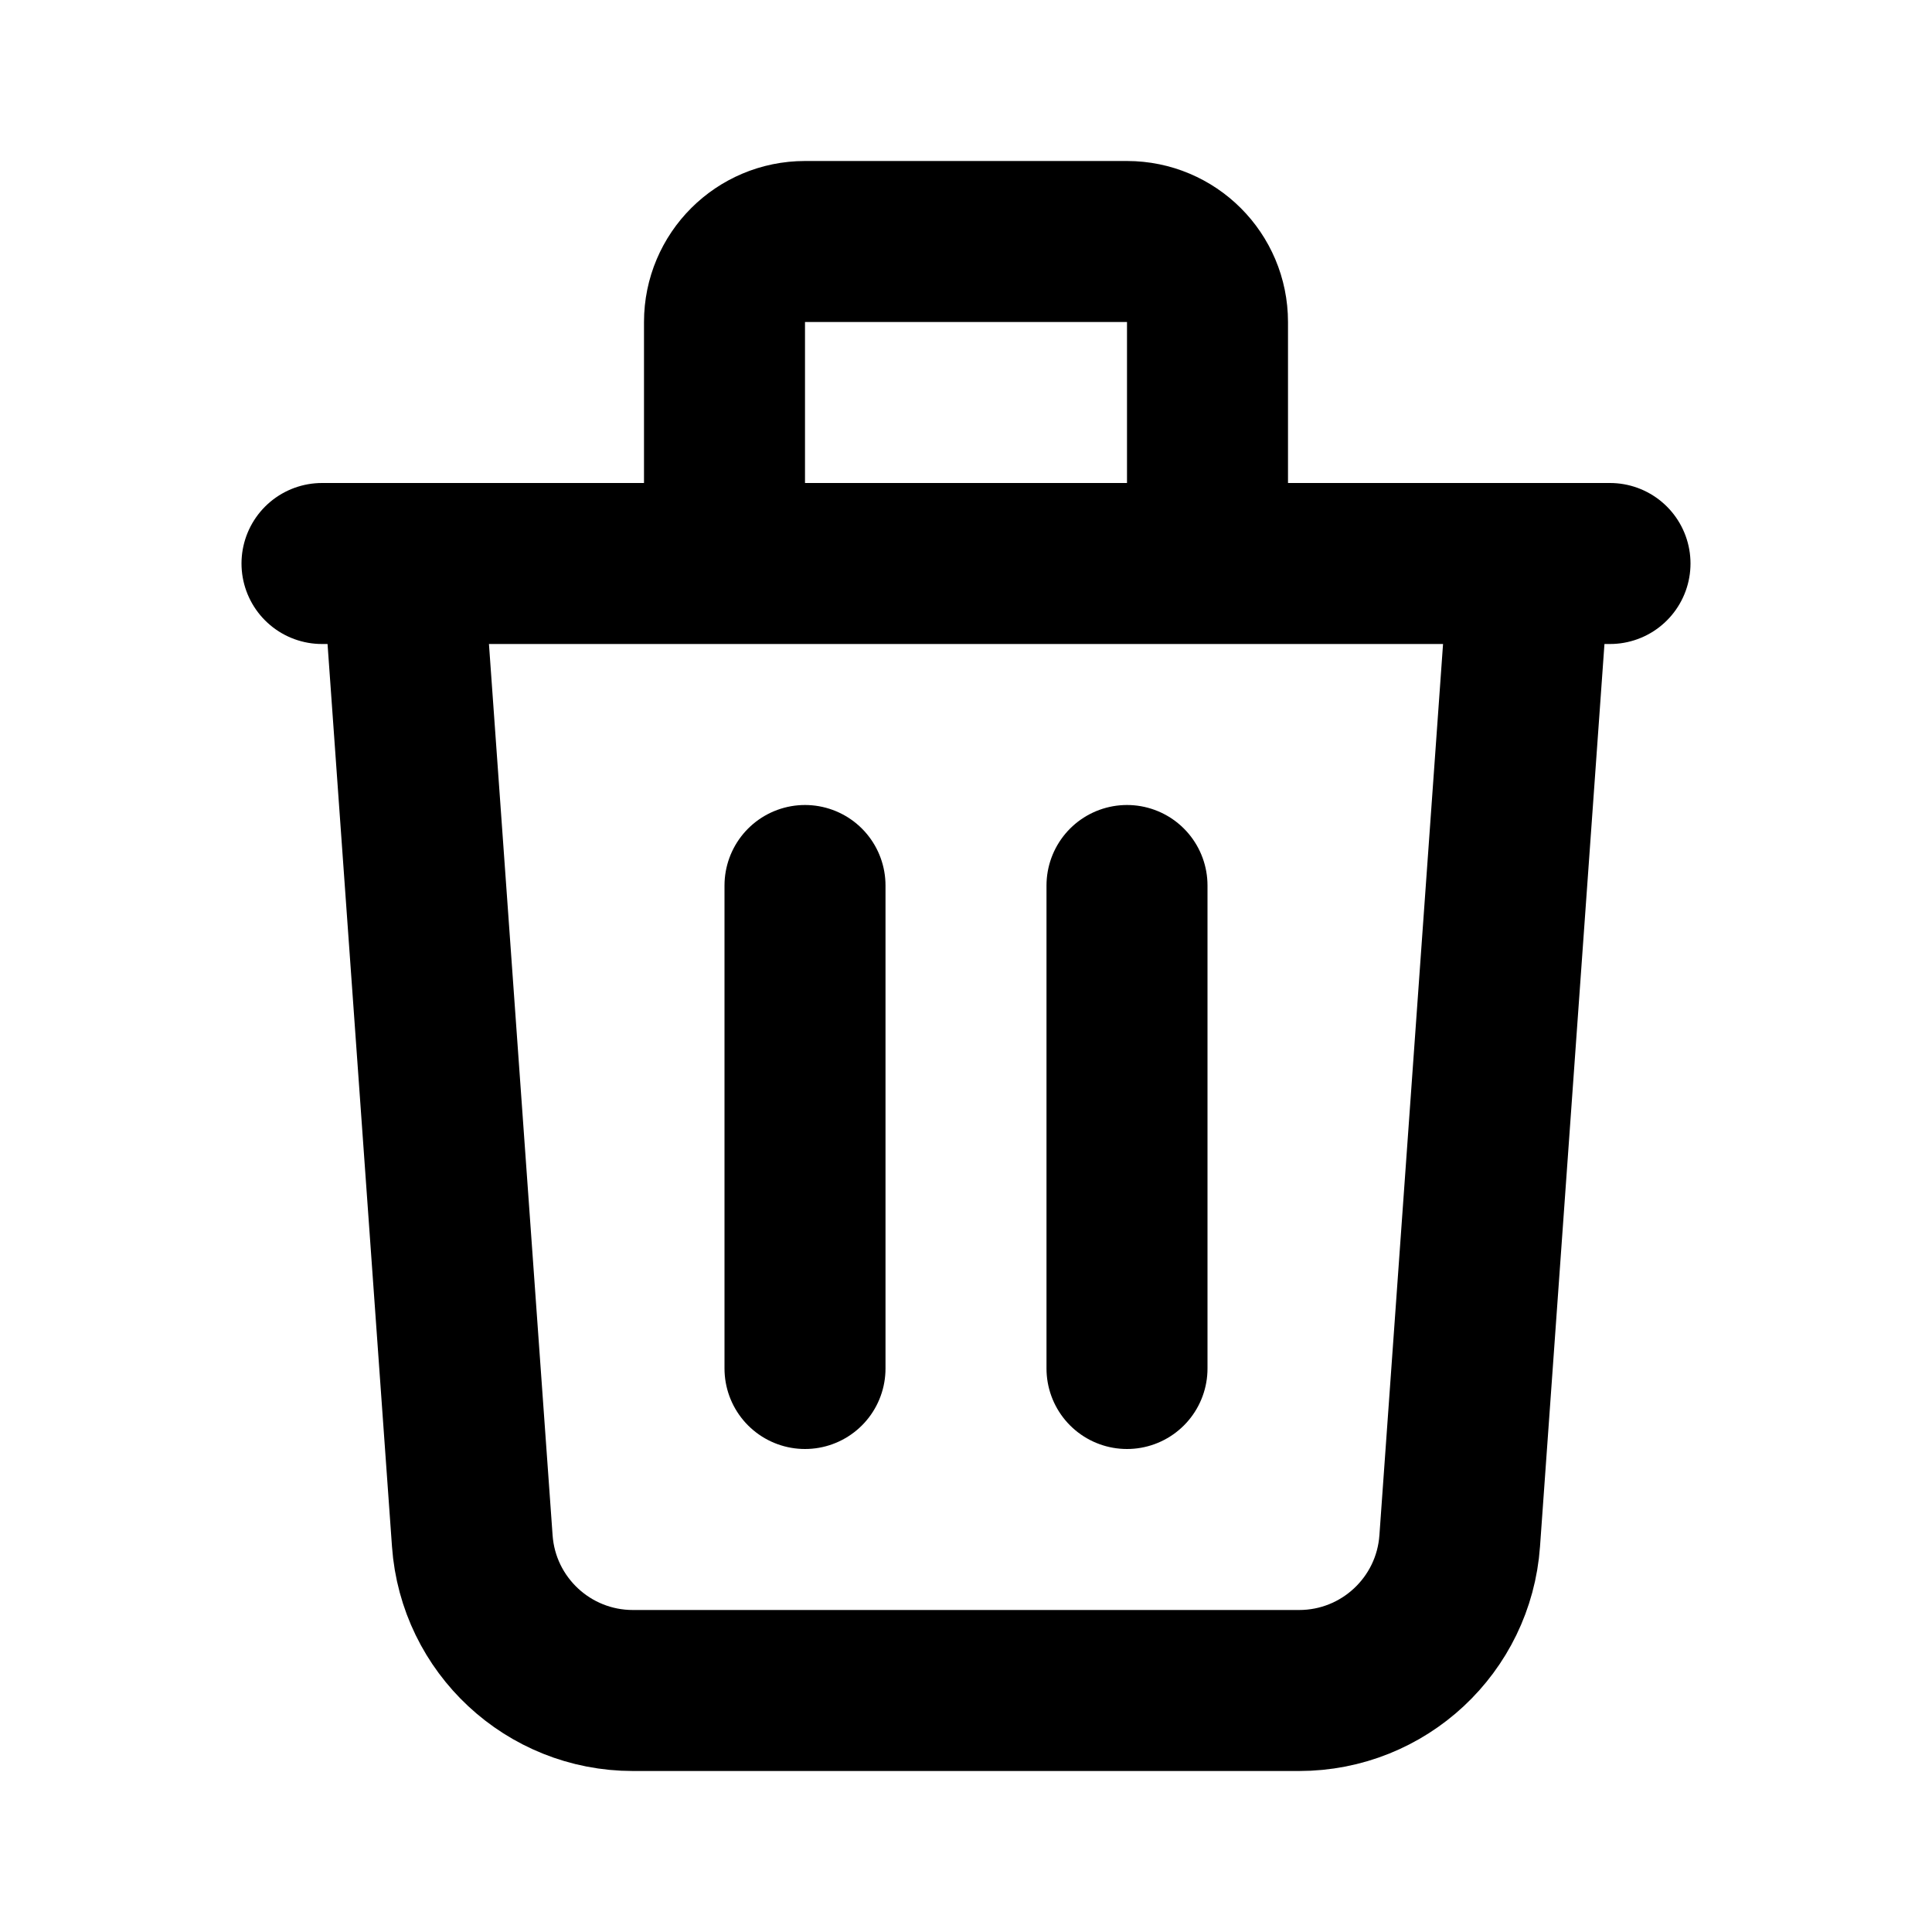
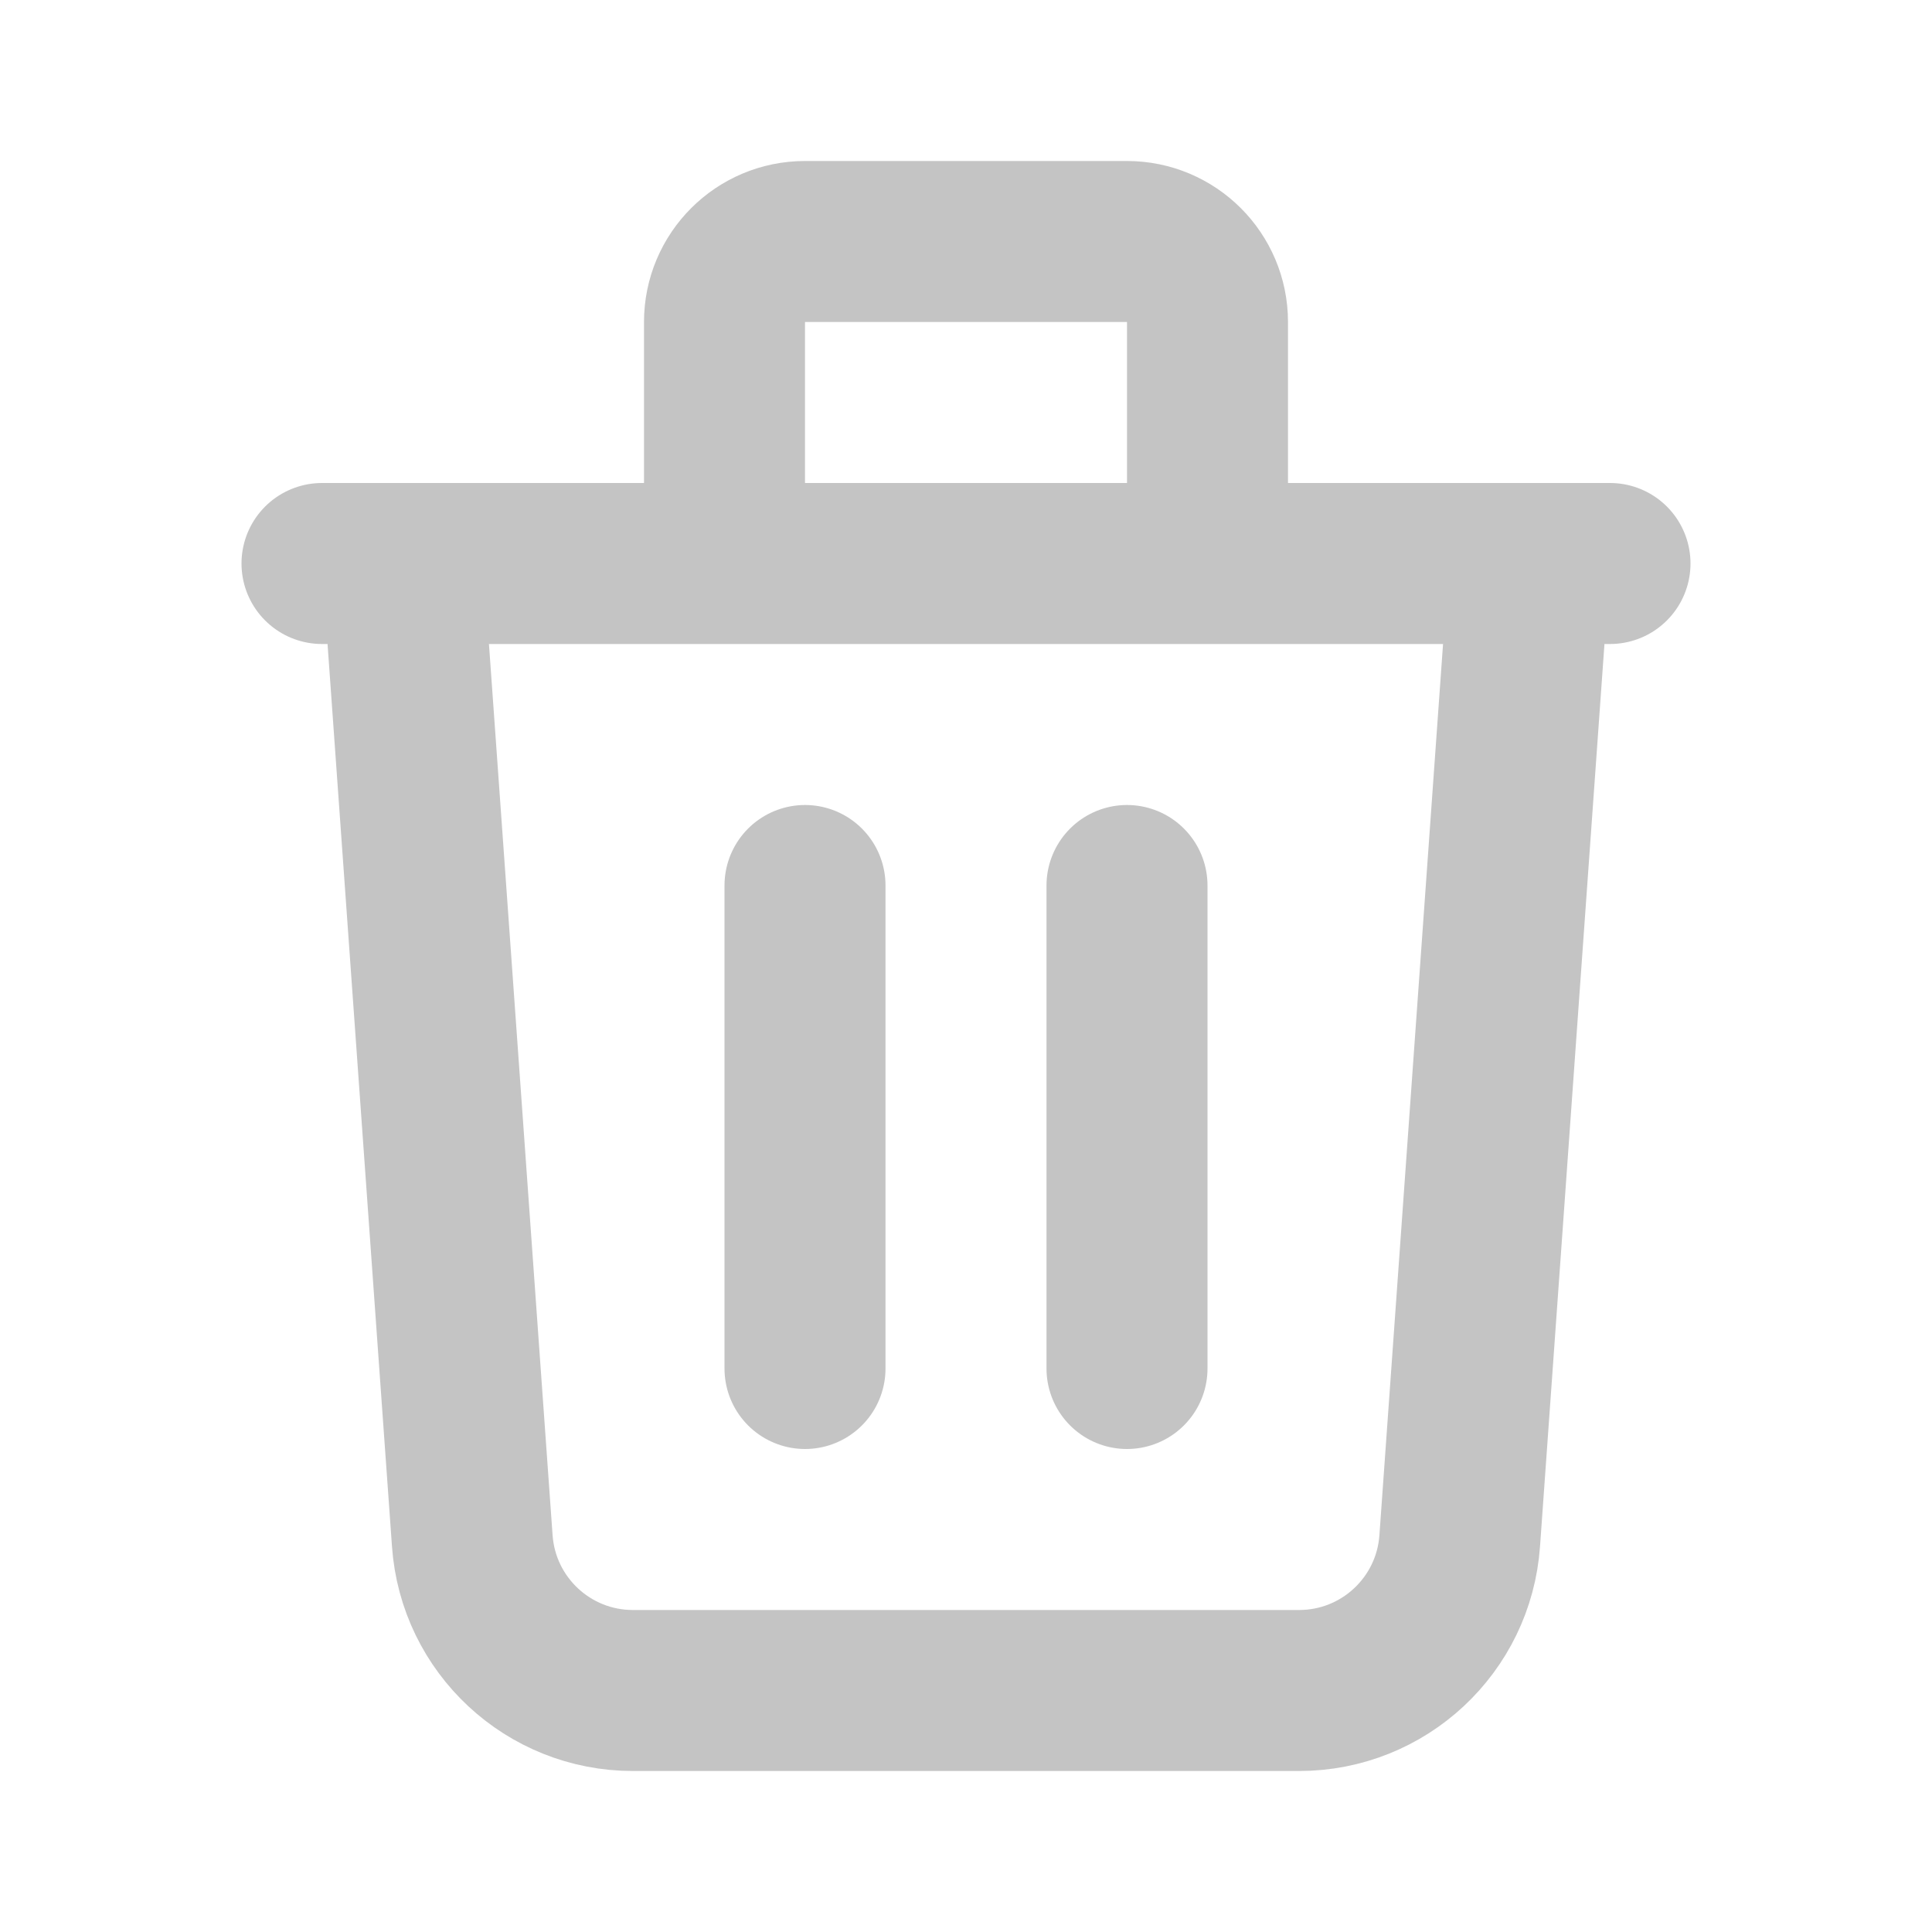
- <svg xmlns="http://www.w3.org/2000/svg" class="w-6 h-6" fill="none" stroke="currentColor" viewBox="0 0 24 24">
+ <svg xmlns="http://www.w3.org/2000/svg" class="w-6 h-6" fill="none" stroke="#C4C4C4" viewBox="0 0 24 24">
  <path stroke-linecap="round" stroke-linejoin="round" stroke-width="2" d="M19 7l-.867 12.142A2 2 0 0116.138 21H7.862a2 2 0 01-1.995-1.858L5 7m5 4v6m4-6v6m1-10V4a1 1 0 00-1-1h-4a1 1 0 00-1 1v3M4 7h16" />
</svg>
